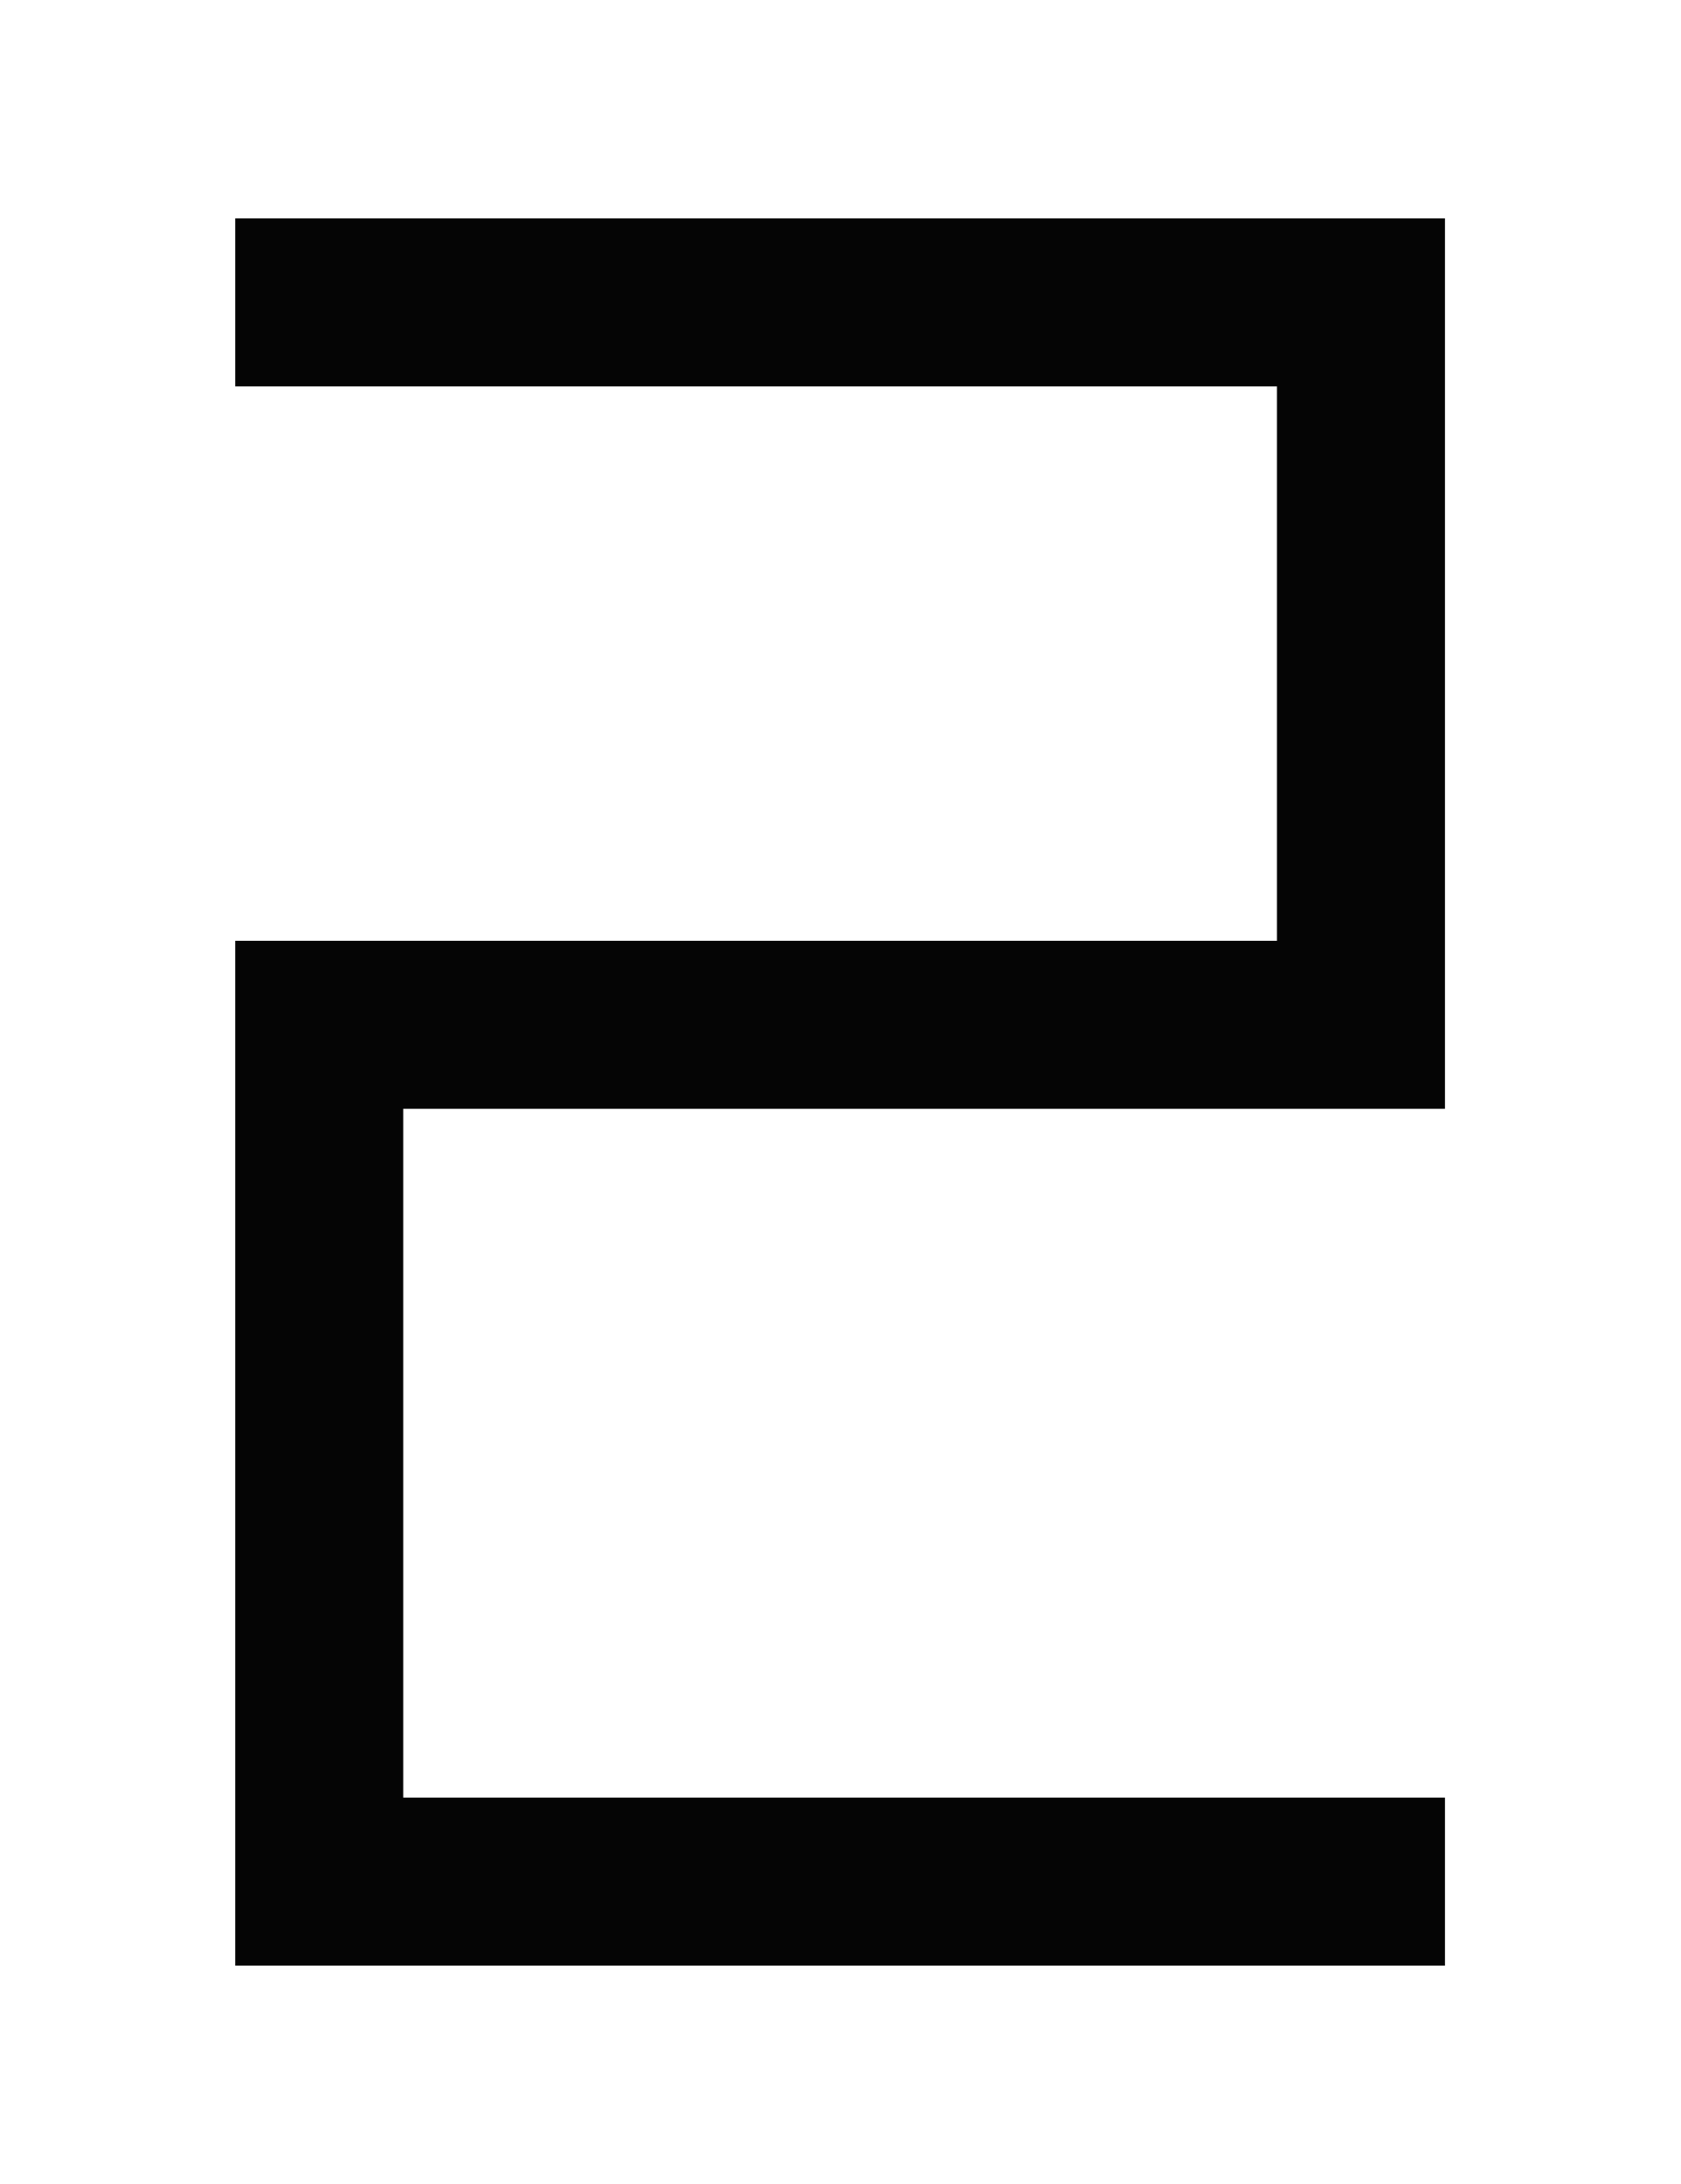
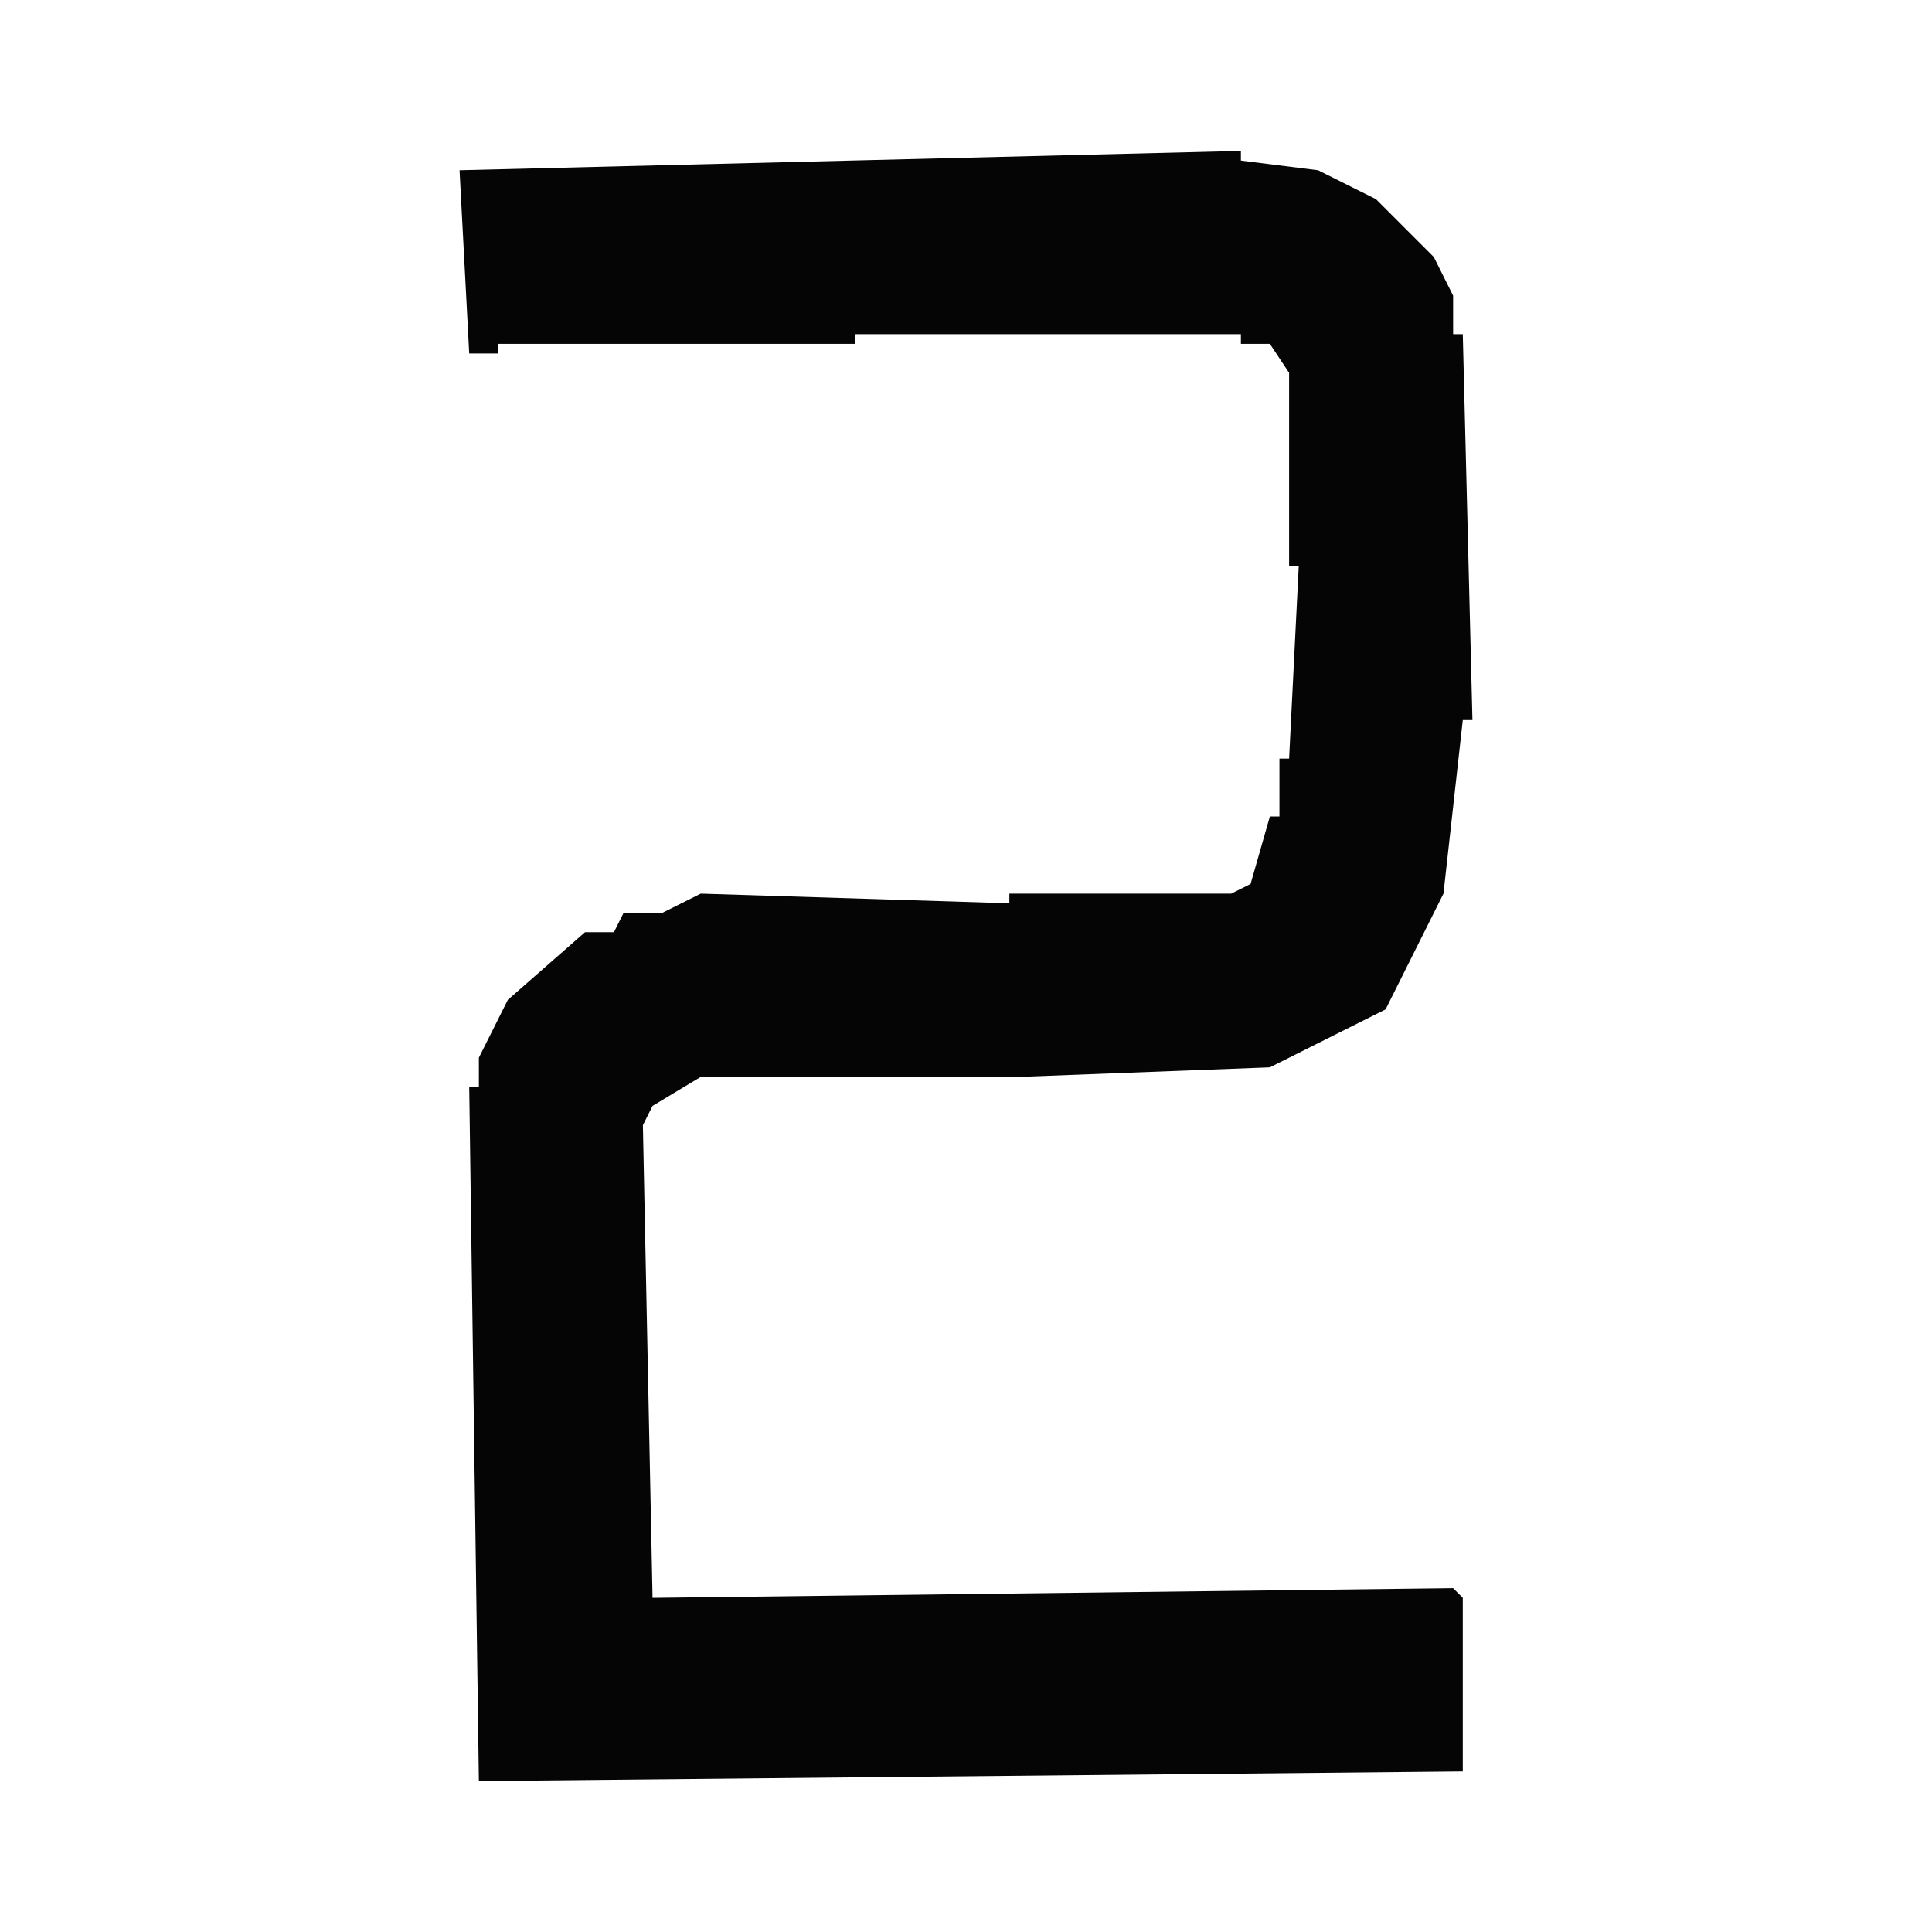
- <svg xmlns="http://www.w3.org/2000/svg" viewBox="0 0 100 130">
-   <path d="M19 18H81V61H19V112H81" fill="none" stroke="#050505" stroke-width="10" stroke-linecap="square" stroke-linejoin="miter" />
+ <svg xmlns="http://www.w3.org/2000/svg" viewBox="0 0 192 192">
+   <path fill="#050505" fill-rule="evenodd" d="M101.27,107.02 L69.64,107.02 L64.85,109.9 L63.89,111.82 L64.85,158.79 L144.41,157.83 L145.37,158.79 L145.37,176.04 L47.59,177 L46.63,107.98 L47.59,107.98 L47.59,105.11 L50.47,99.36 L58.14,92.64 L61.01,92.64 L61.97,90.73 L65.8,90.73 L69.64,88.81 L100.31,89.77 L100.31,88.81 L122.36,88.81 L124.28,87.85 L126.2,81.14 L127.15,81.14 L127.15,75.39 L128.11,75.39 L129.07,56.22 L128.11,56.22 L128.11,37.05 L126.2,34.17 L123.32,34.17 L123.32,33.21 L84.98,33.21 L84.98,34.17 L49.51,34.17 L49.51,35.13 L46.63,35.13 L45.67,16.92 L123.32,15 L123.32,15.96 L130.99,16.92 L136.74,19.79 L142.49,25.54 L144.41,29.38 L144.41,33.21 L145.37,33.21 L146.33,71.56 L145.37,71.56 L143.45,88.81 L137.7,100.31 L126.2,106.07Z" />
</svg>
